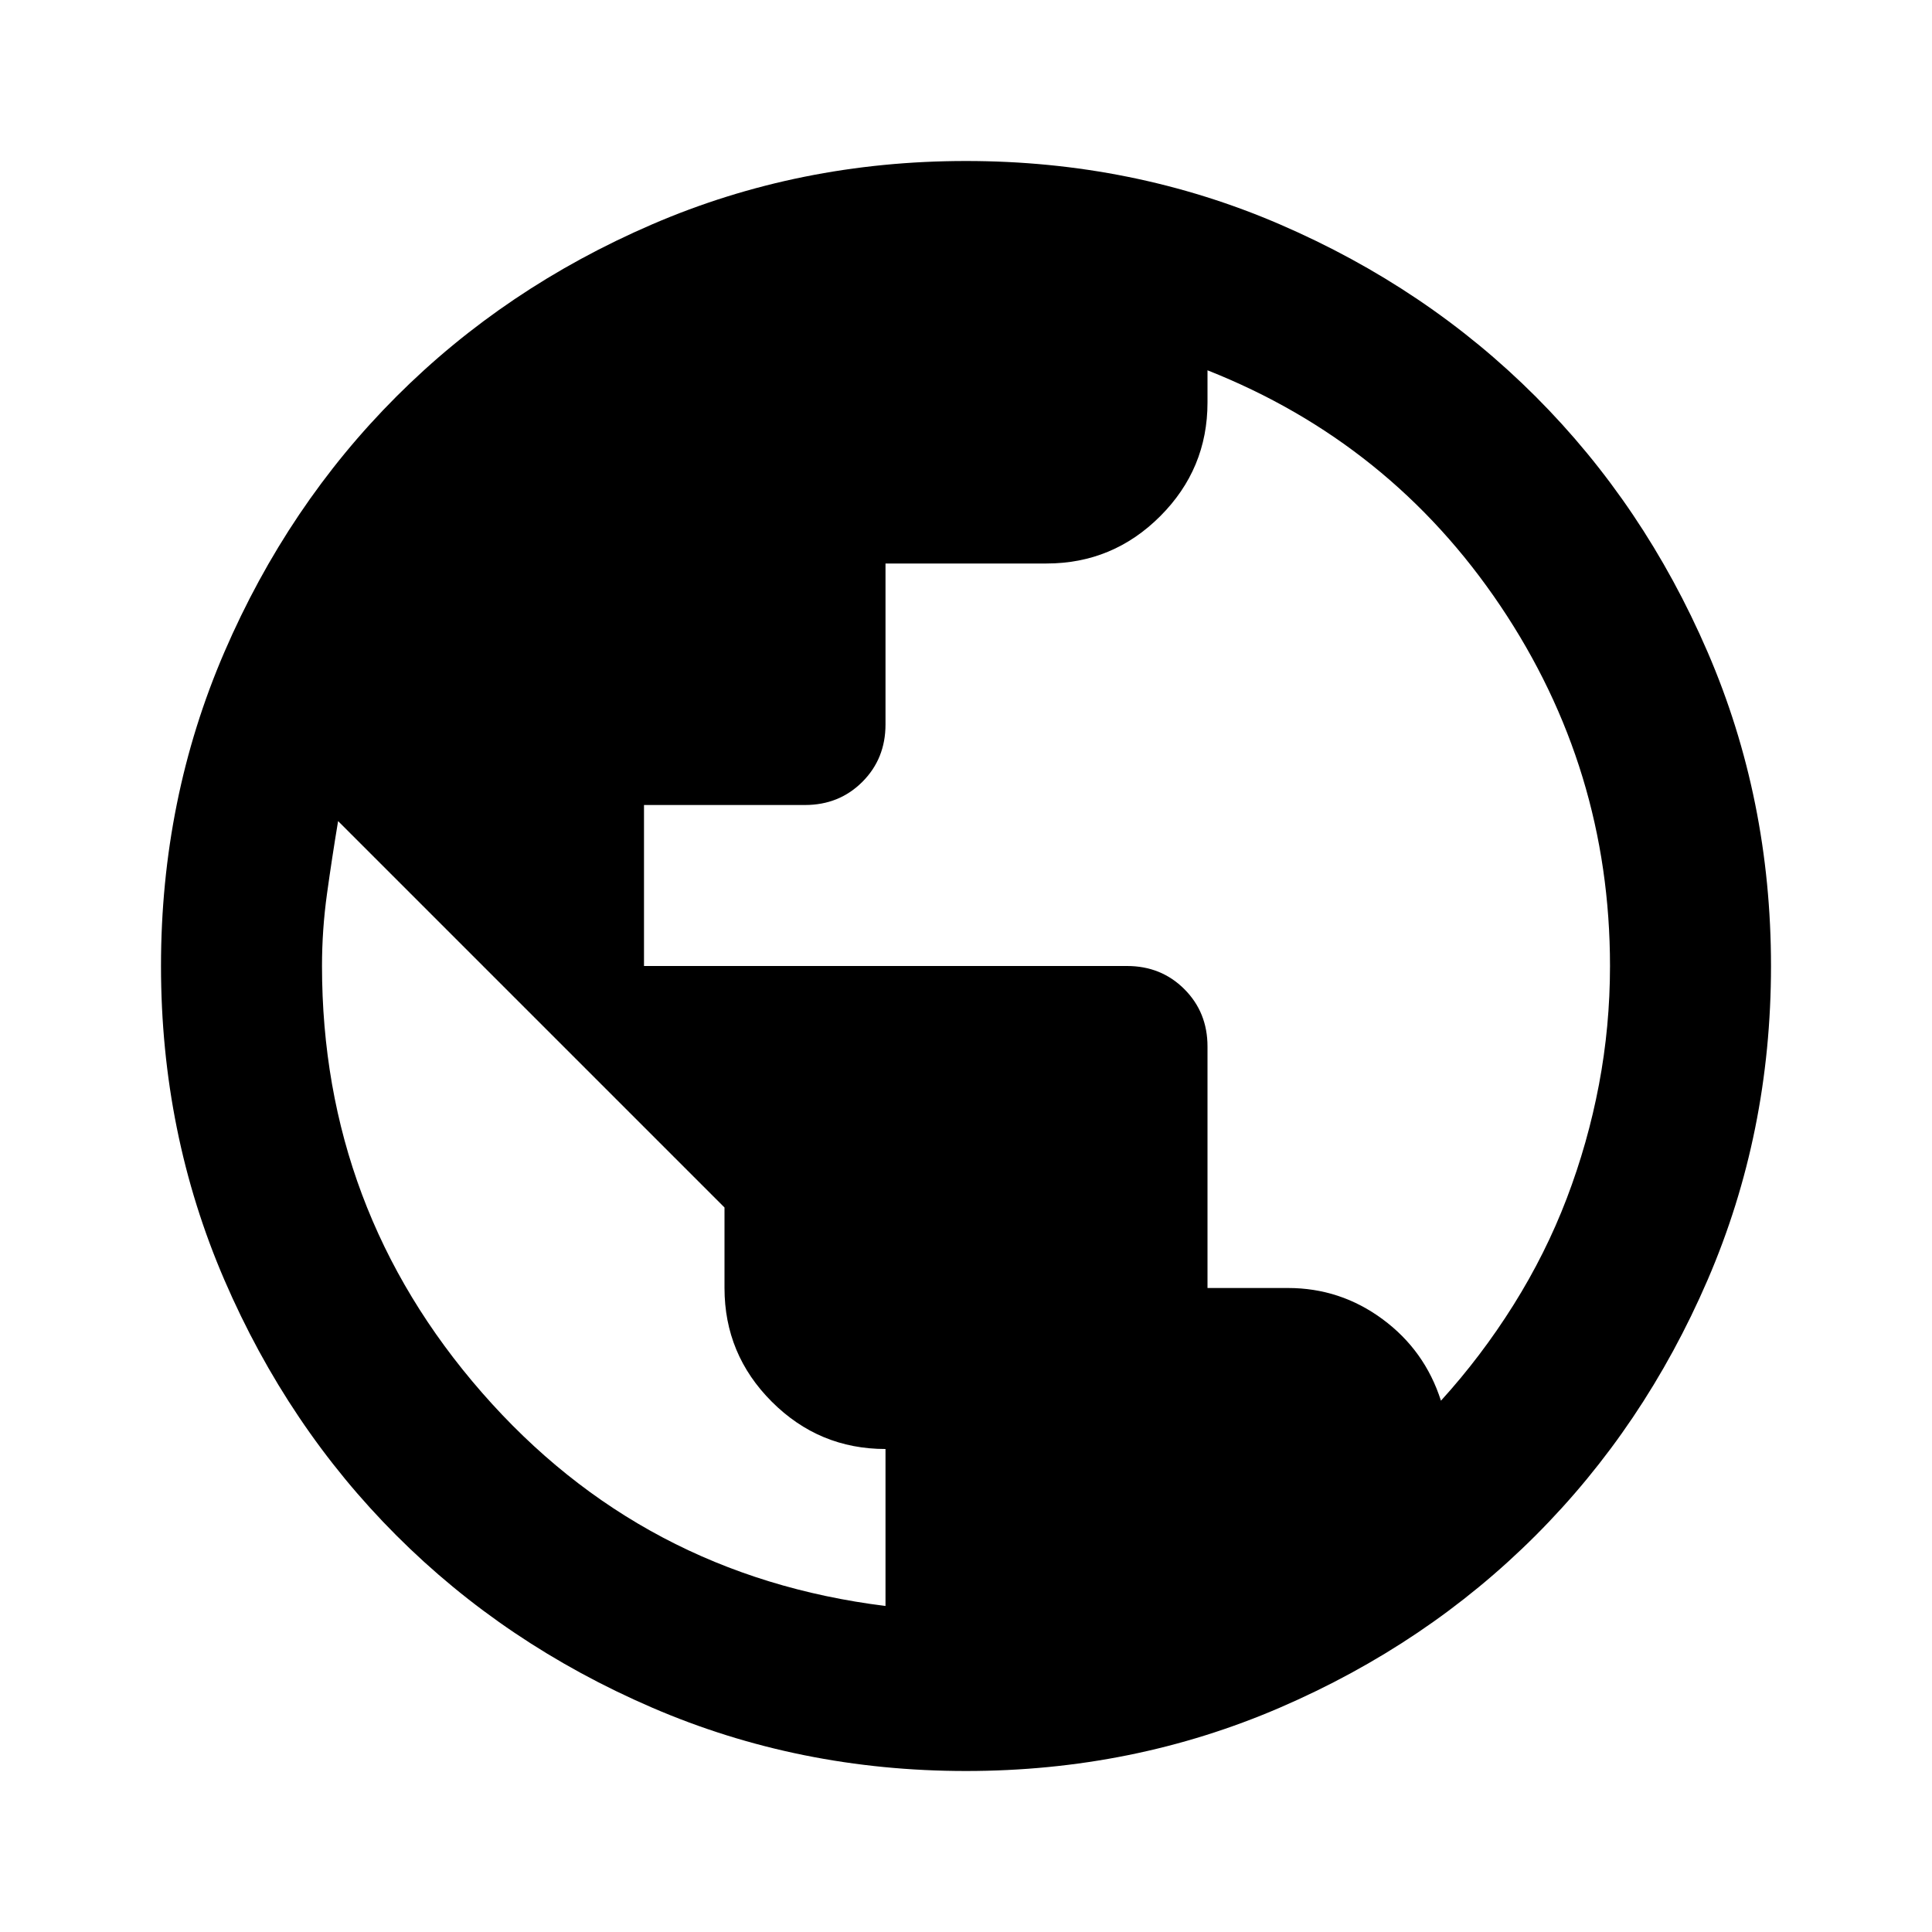
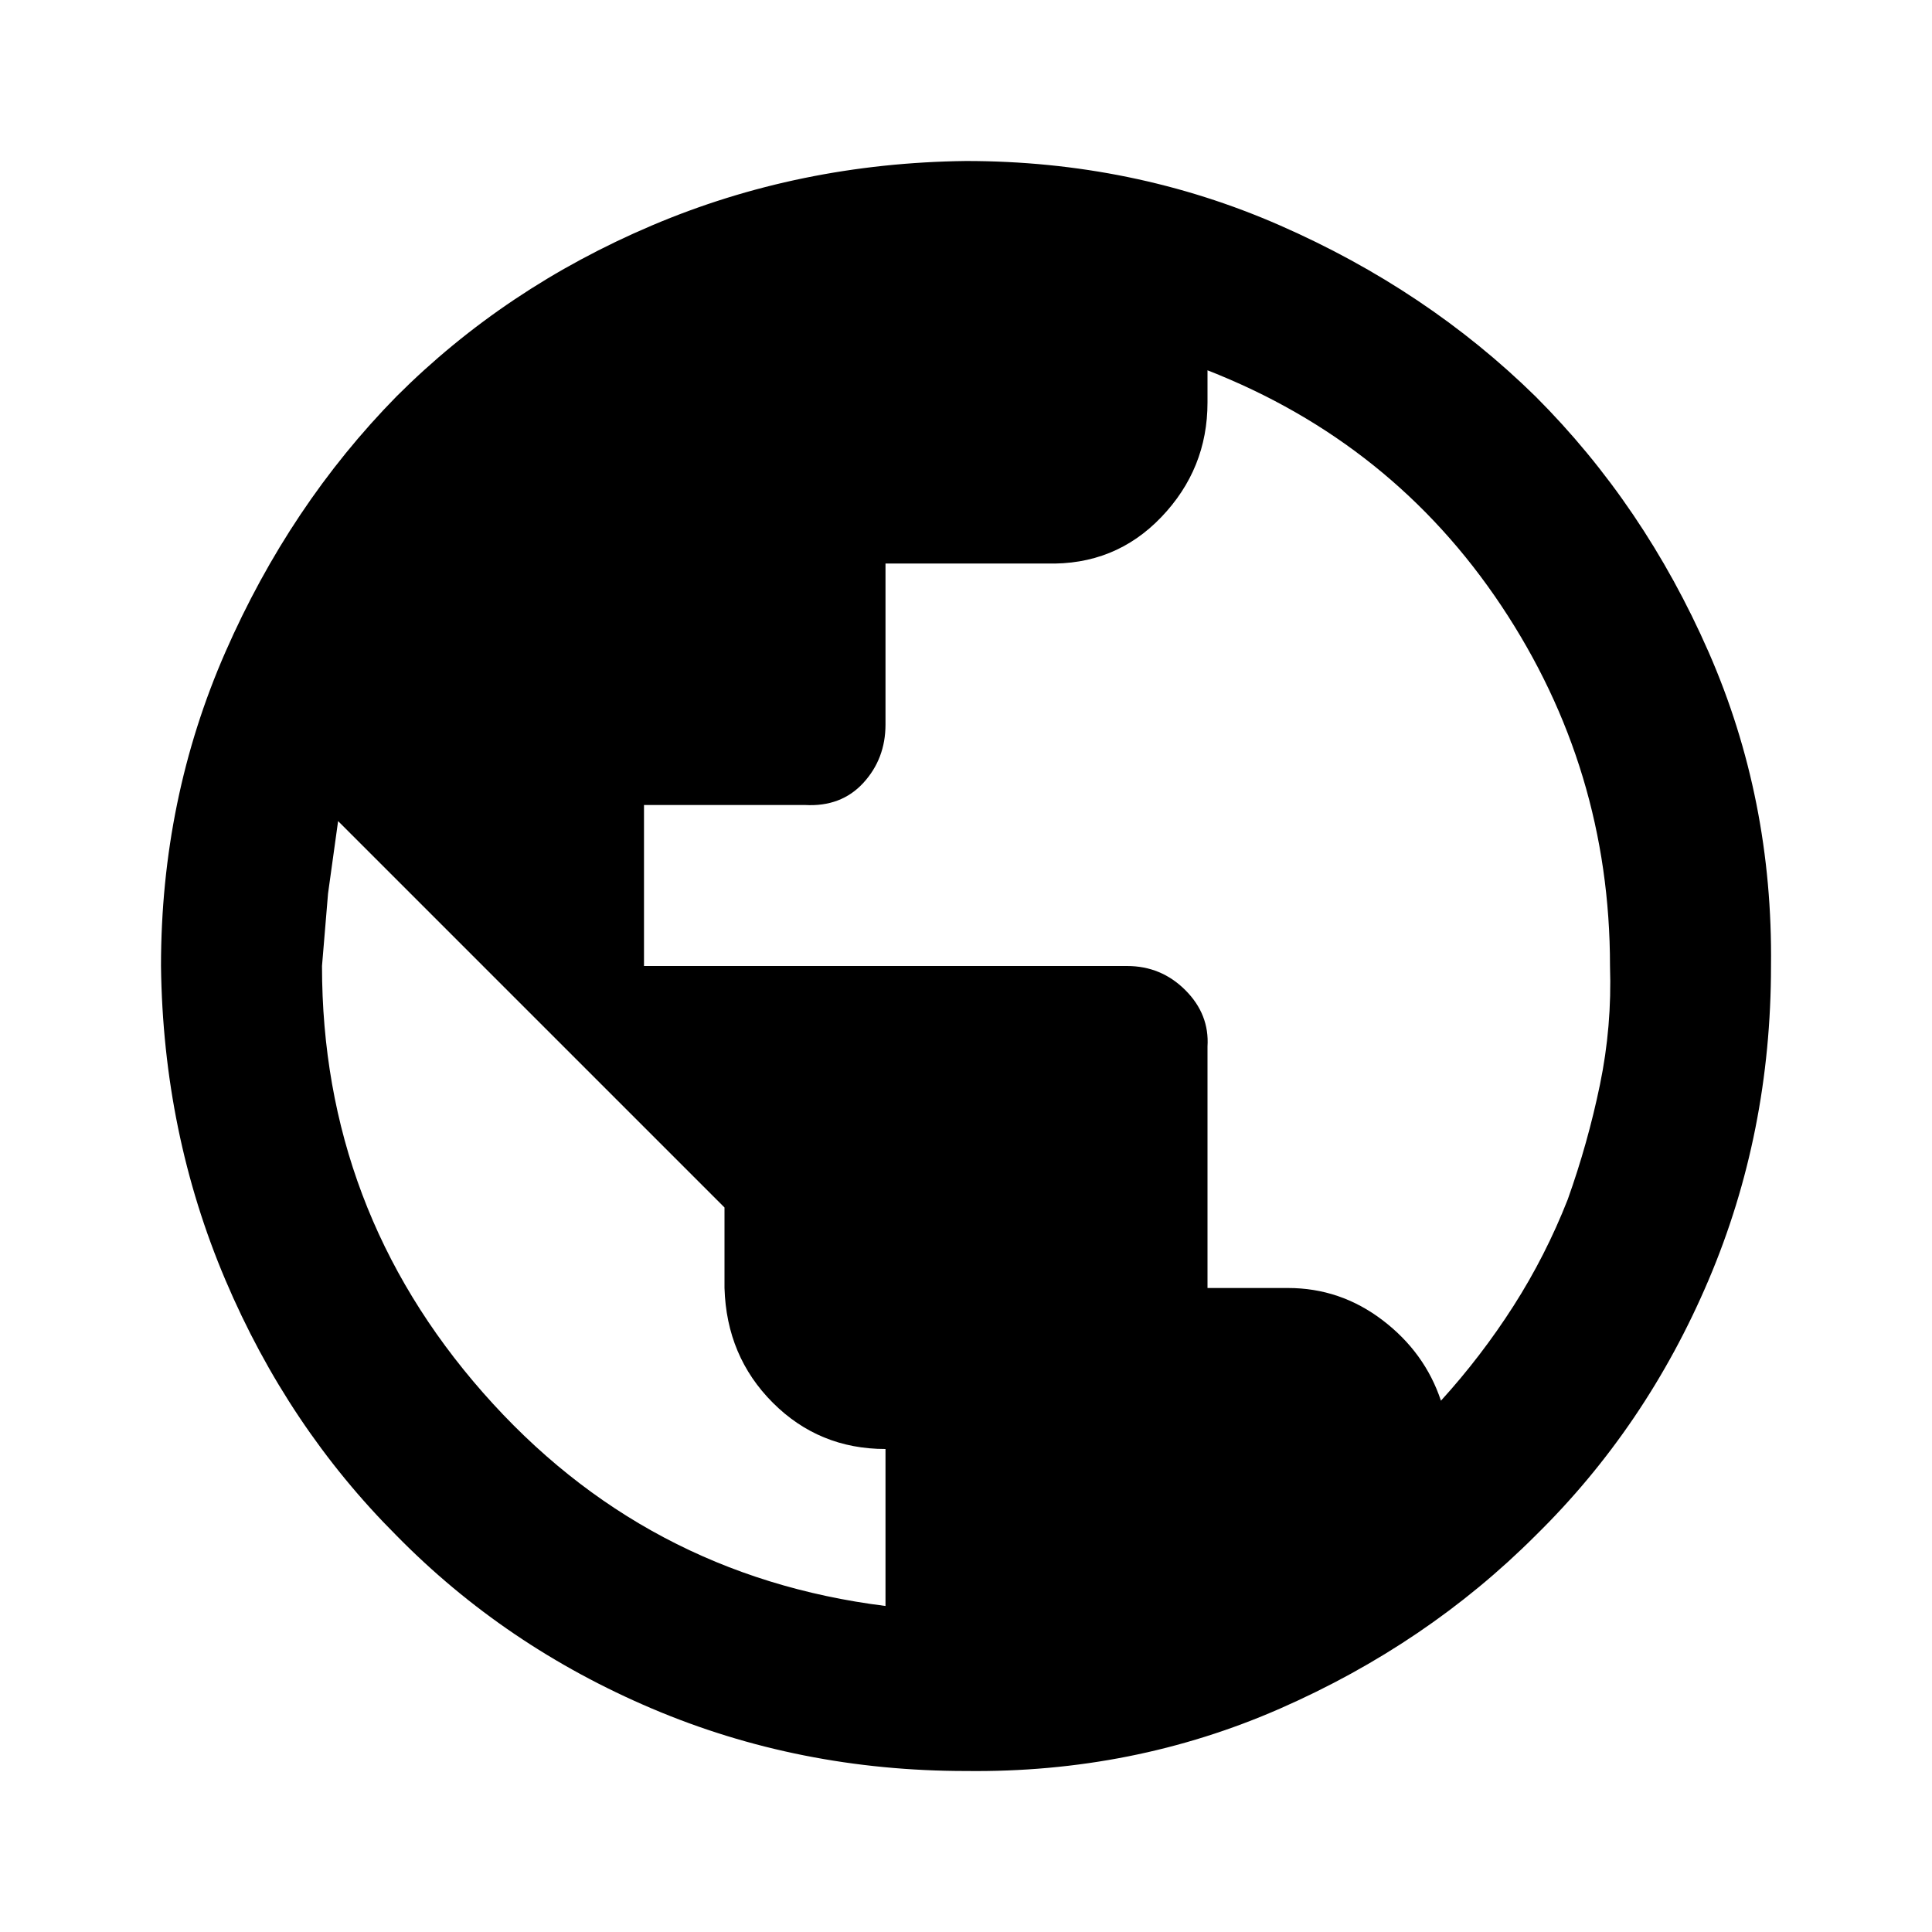
- <svg xmlns="http://www.w3.org/2000/svg" height="24" viewBox="0 -960 960 960" width="24">
-   <path d="M480-80q-83 0-156-31.5T197-197q-54-54-85.5-127T80-480q0-83 31.5-156T197-763q54-54 127-85.5T480-880q83 0 156 31.5T763-763q54 54 85.5 127T880-480q0 83-31.5 156T763-197q-54 54-127 85.5T480-80Zm-40-82v-78q-33 0-56.5-23.5T360-320v-40L168-552q-3 18-5.5 36t-2.5 36q0 121 79.5 212T440-162Zm276-102q20-22 36-47.5t26.5-53q10.5-27.5 16-56.5t5.5-59q0-98-54.5-179T600-776v16q0 33-23.5 56.5T520-680h-80v80q0 17-11.5 28.5T400-560h-80v80h240q17 0 28.5 11.5T600-440v120h40q26 0 47 15.5t29 40.5Z" />
+ <svg xmlns="http://www.w3.org/2000/svg" viewBox="0 -960 960 960">
+   <path d="M480-80q-83 0-156-31t-127-86q-54-54-85-127T80-480q0-83 32-156t85-127q54-54 127-85t156-32q83 0 156 32t127 85q54 54 86 127t31 156q0 83-31 156t-86 127q-54 54-127 86T480-80Zm-40-82v-78q-33 0-56-23t-24-57v-40L168-552l-5 36-3 36q0 121 80 212t200 106Zm276-102q20-22 36-47t27-53q10-28 16-57t5-59q0-98-54-179T600-776v16q0 33-23 57t-57 23h-80v80q0 17-11 29t-29 11h-80v80h240q17 0 29 12t11 28v120h40q26 0 47 16t29 40Z" />
</svg>
